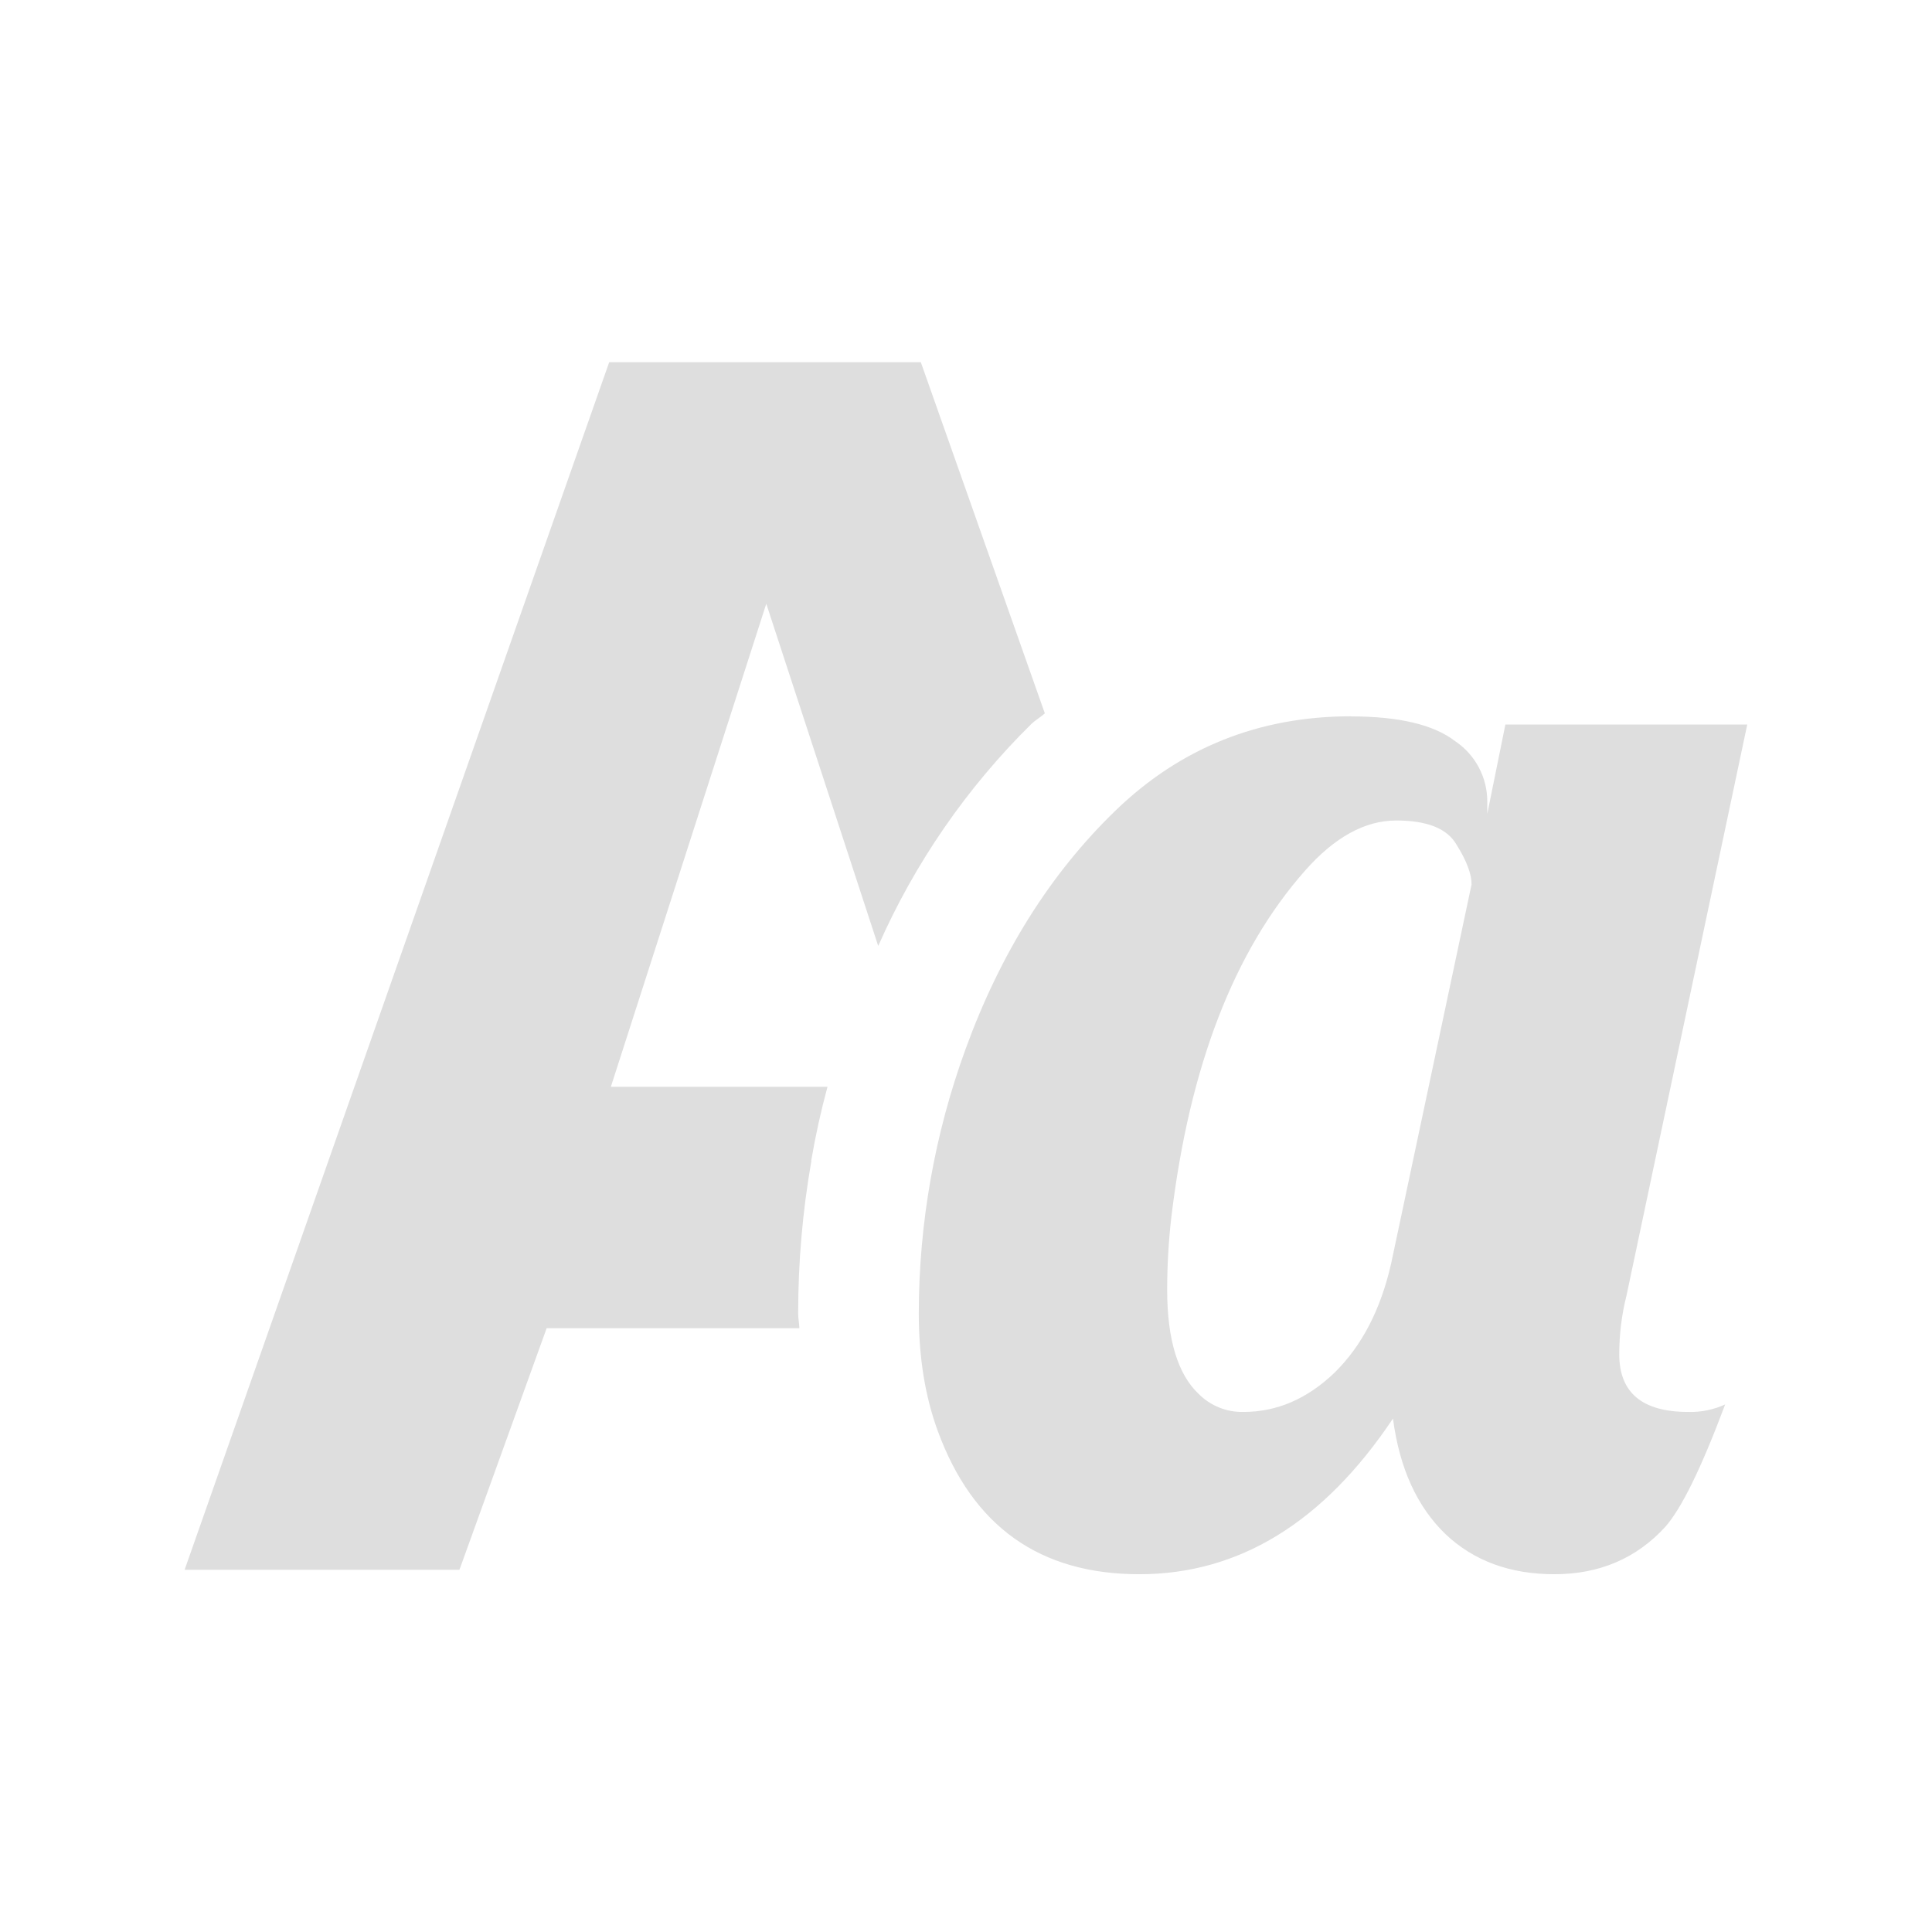
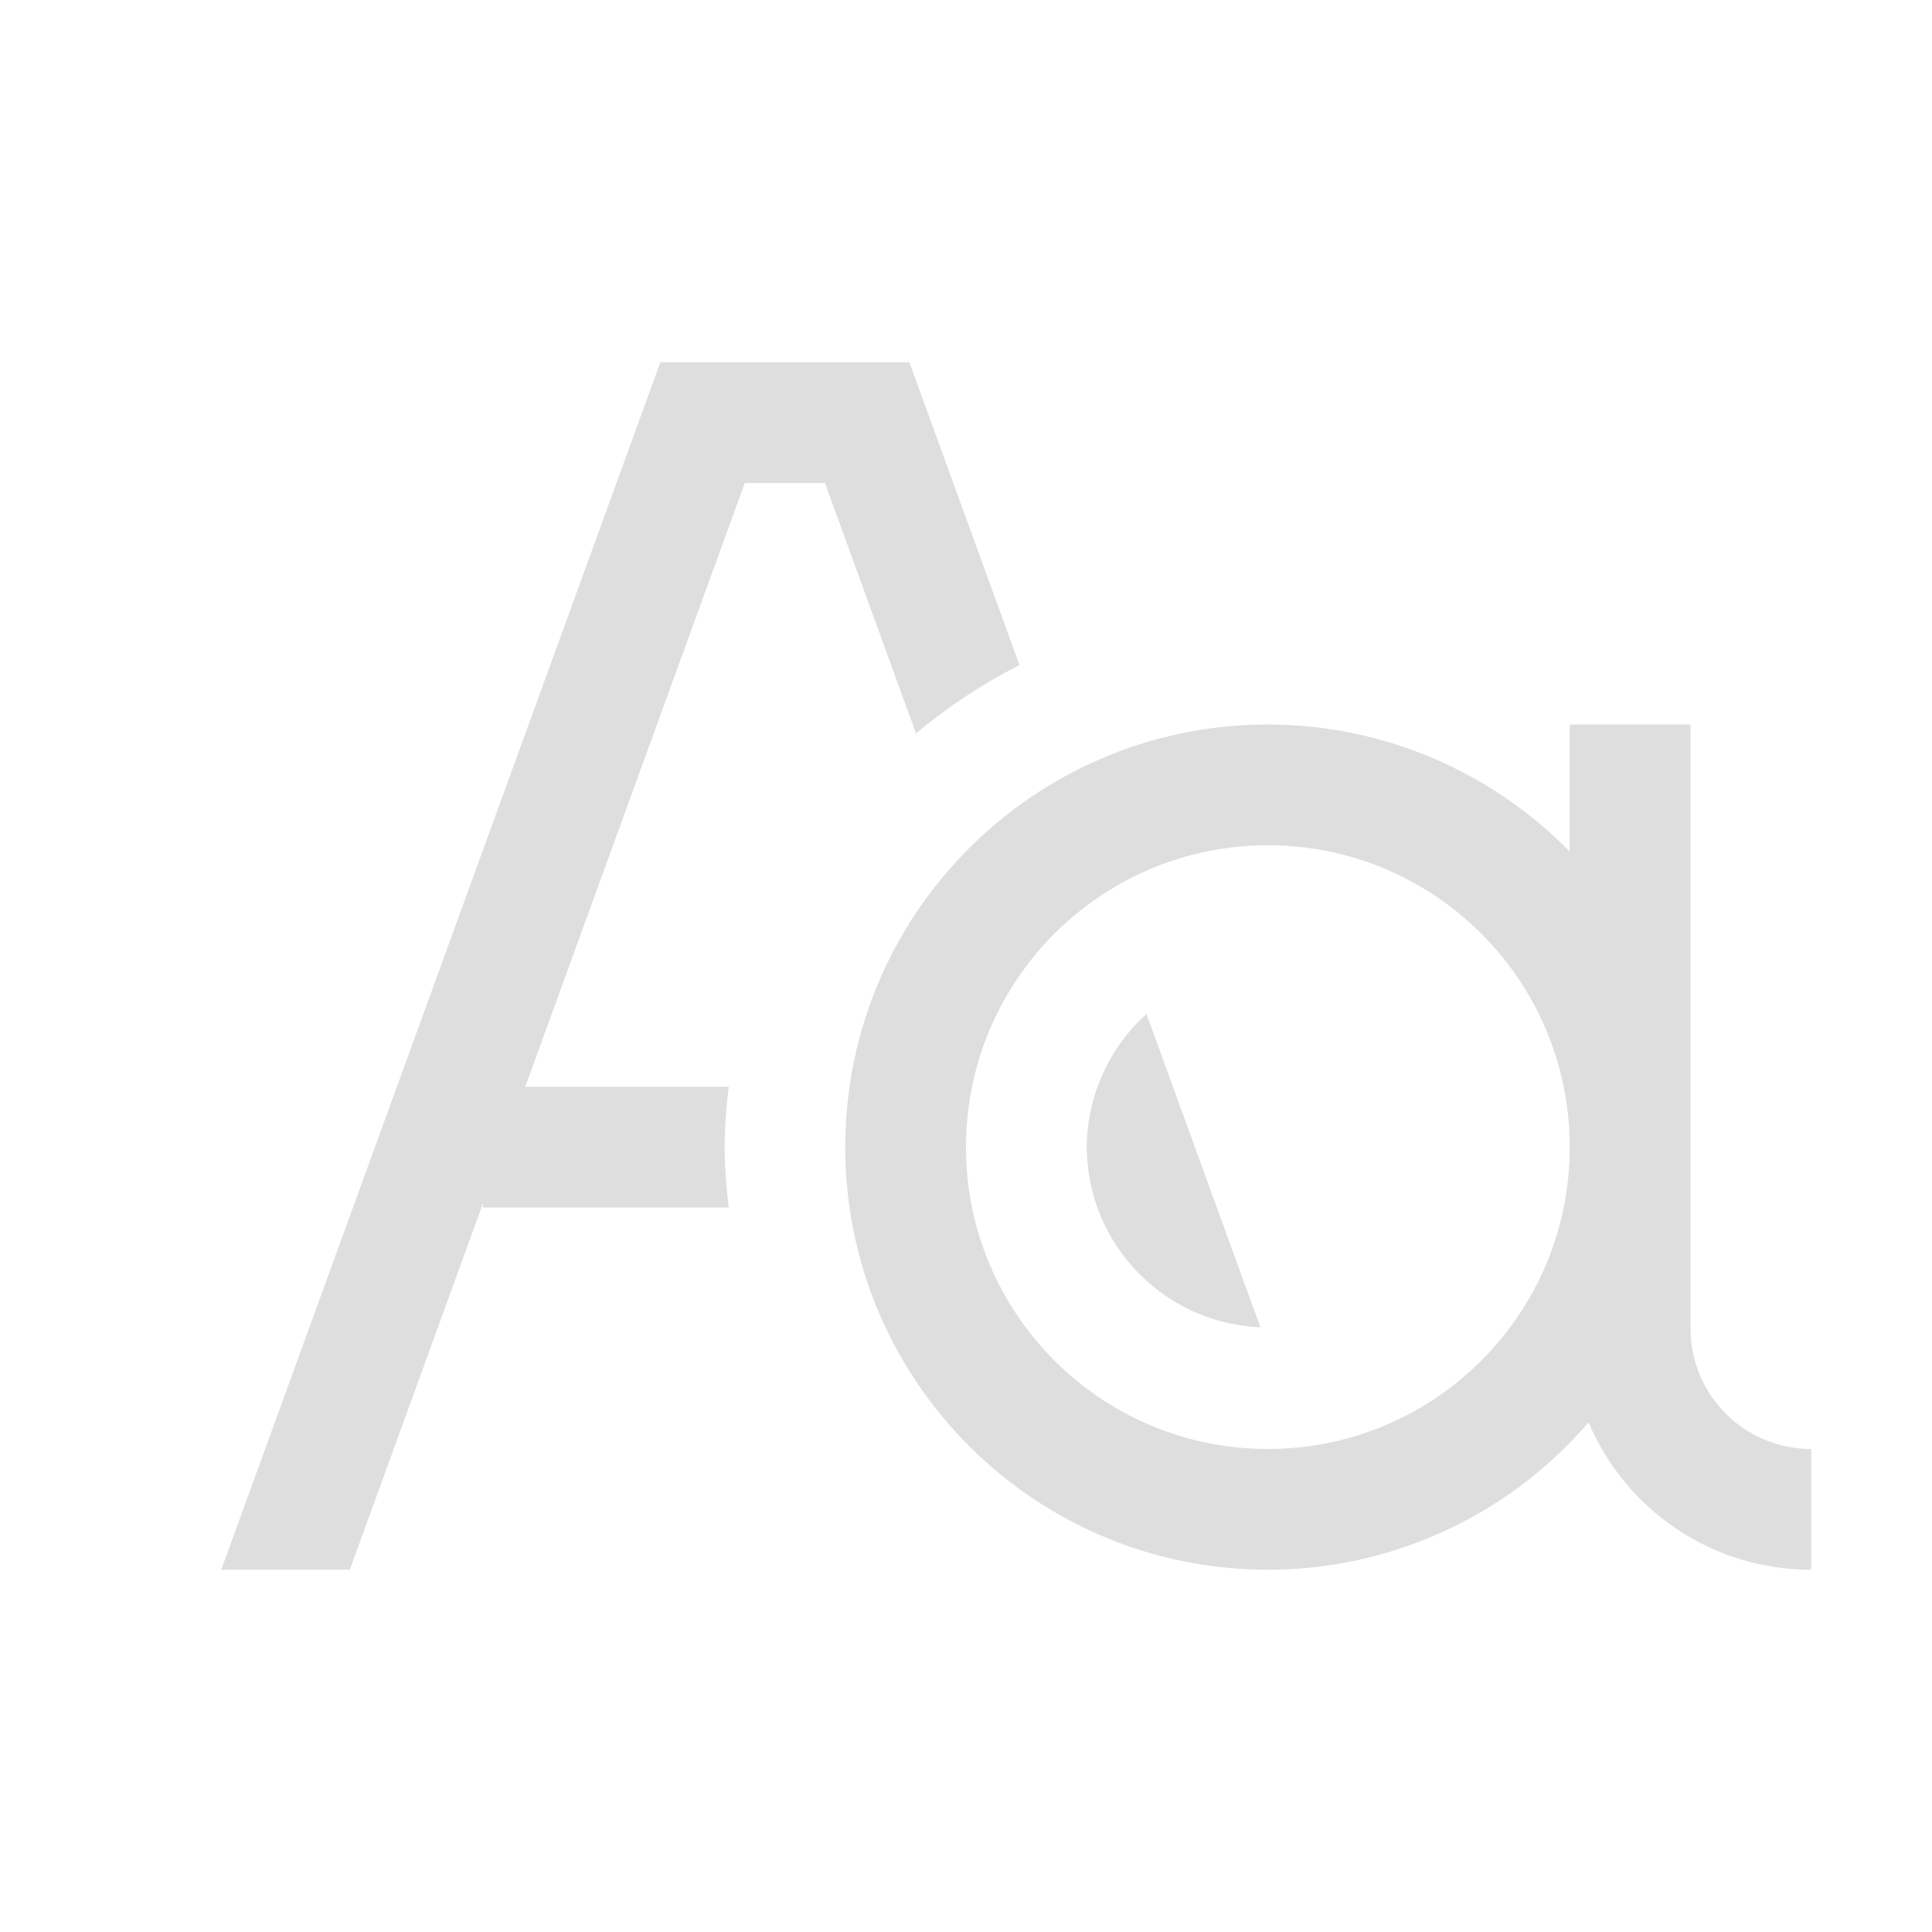
- <svg xmlns="http://www.w3.org/2000/svg" height="16" width="16">
-   <path d="M5.045 3L1.529 13h2.276l.722-2H6.62c-.001-.042-.01-.081-.01-.123 0-.422.036-.844.11-1.266l-.002.002c.035-.206.08-.41.135-.613H5.059l1.287-4 .927 2.834a5.962 5.962 0 0 1 1.27-1.84c.034-.032.075-.055.11-.086L7.626 3H5.045zm6.144 2.932c-.76 0-1.412.26-1.95.78-.54.522-.953 1.18-1.243 1.977a6.41 6.41 0 0 0-.387 2.188c0 .362.052.687.157.973.29.792.845 1.187 1.67 1.187.824 0 1.524-.428 2.1-1.289.054.412.2.73.435.957.235.222.535.332.902.332.371 0 .678-.13.918-.392.136-.154.301-.493.496-1.014a.684.684 0 0 1-.307.062c-.38 0-.57-.16-.57-.476 0-.168.02-.33.06-.488l1-4.729h-2.003l-.15.74V6.64a.601.601 0 0 0-.266-.502c-.177-.136-.463-.205-.862-.205zm.373.863c.259 0 .425.067.502.203.082.131.123.24.123.326l-.666 3.139c-.086.38-.242.682-.468.904-.227.218-.478.326-.754.326a.506.506 0 0 1-.373-.15c-.172-.163-.26-.45-.26-.861 0-.213.013-.416.035-.606.15-1.245.519-2.201 1.108-2.867.244-.276.495-.414.754-.414z" fill="#dedede" />
+ <svg xmlns="http://www.w3.org/2000/svg" width="16" height="16" version="1.1">
+   <path d="m5.469 3-3.637 10h1.065l1.103-3.035v0.035h2.035a4.5 4.5 0 0 1-0.035-0.5 4.5 4.5 0 0 1 0.035-0.5h-1.685l1.818-5h0.664l0.754 2.074a4.5 4.5 0 0 1 0.857-0.566l-0.912-2.508h-0.531-1-0.531zm4.025 5.398a1.5 1.5 0 0 0-0.494 1.102 1.5 1.5 0 0 0 1.438 1.492l-0.943-2.594z" fill="#dedede" />
+   <path d="m10.5 6a3.5 3.5 0 0 0-3.5 3.5 3.5 3.5 0 0 0 3.5 3.5 3.5 3.5 0 0 0 2.656-1.221c0.303 0.718 1.013 1.221 1.844 1.221v-1c-0.554 0-1-0.446-1-1v-1-4h-1v1.053a3.5 3.5 0 0 0-2.5-1.053zm0 1a2.5 2.5 0 0 1 2.5 2.5 2.5 2.5 0 0 1-2.5 2.5 2.5 2.5 0 0 1-2.5-2.5 2.5 2.5 0 0 1 2.5-2.5z" fill="#dedede" />
</svg>
